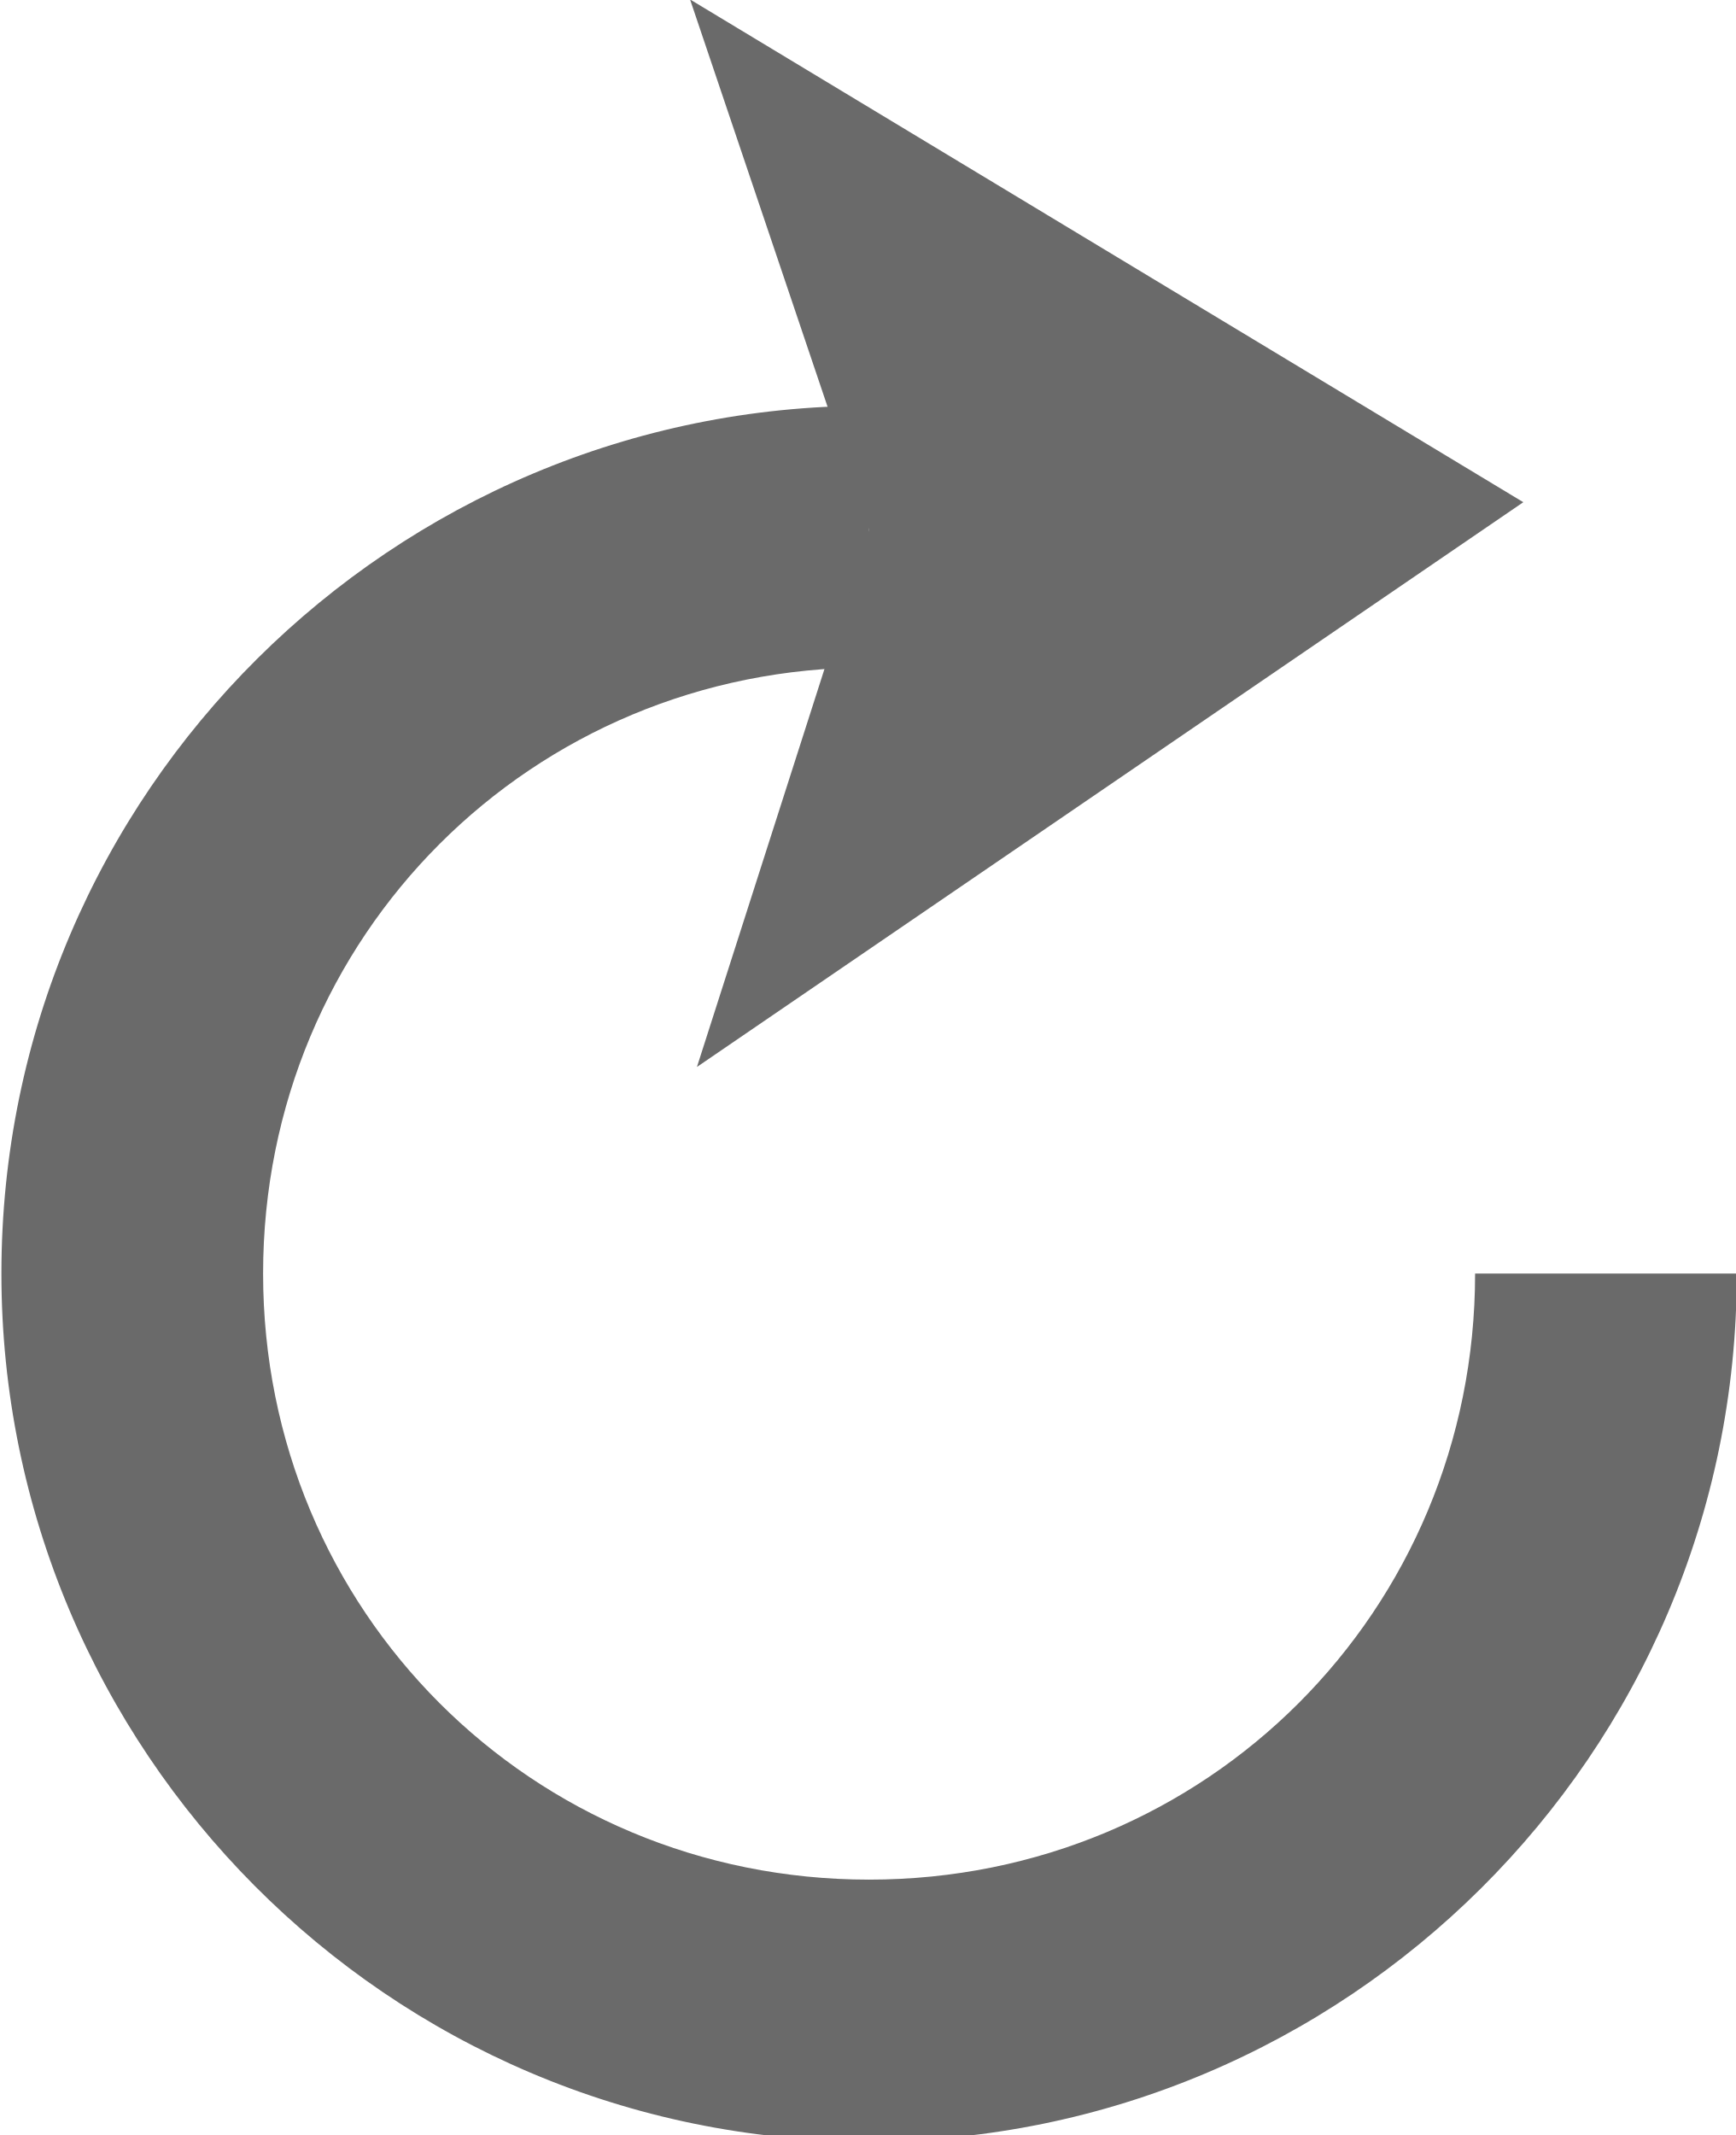
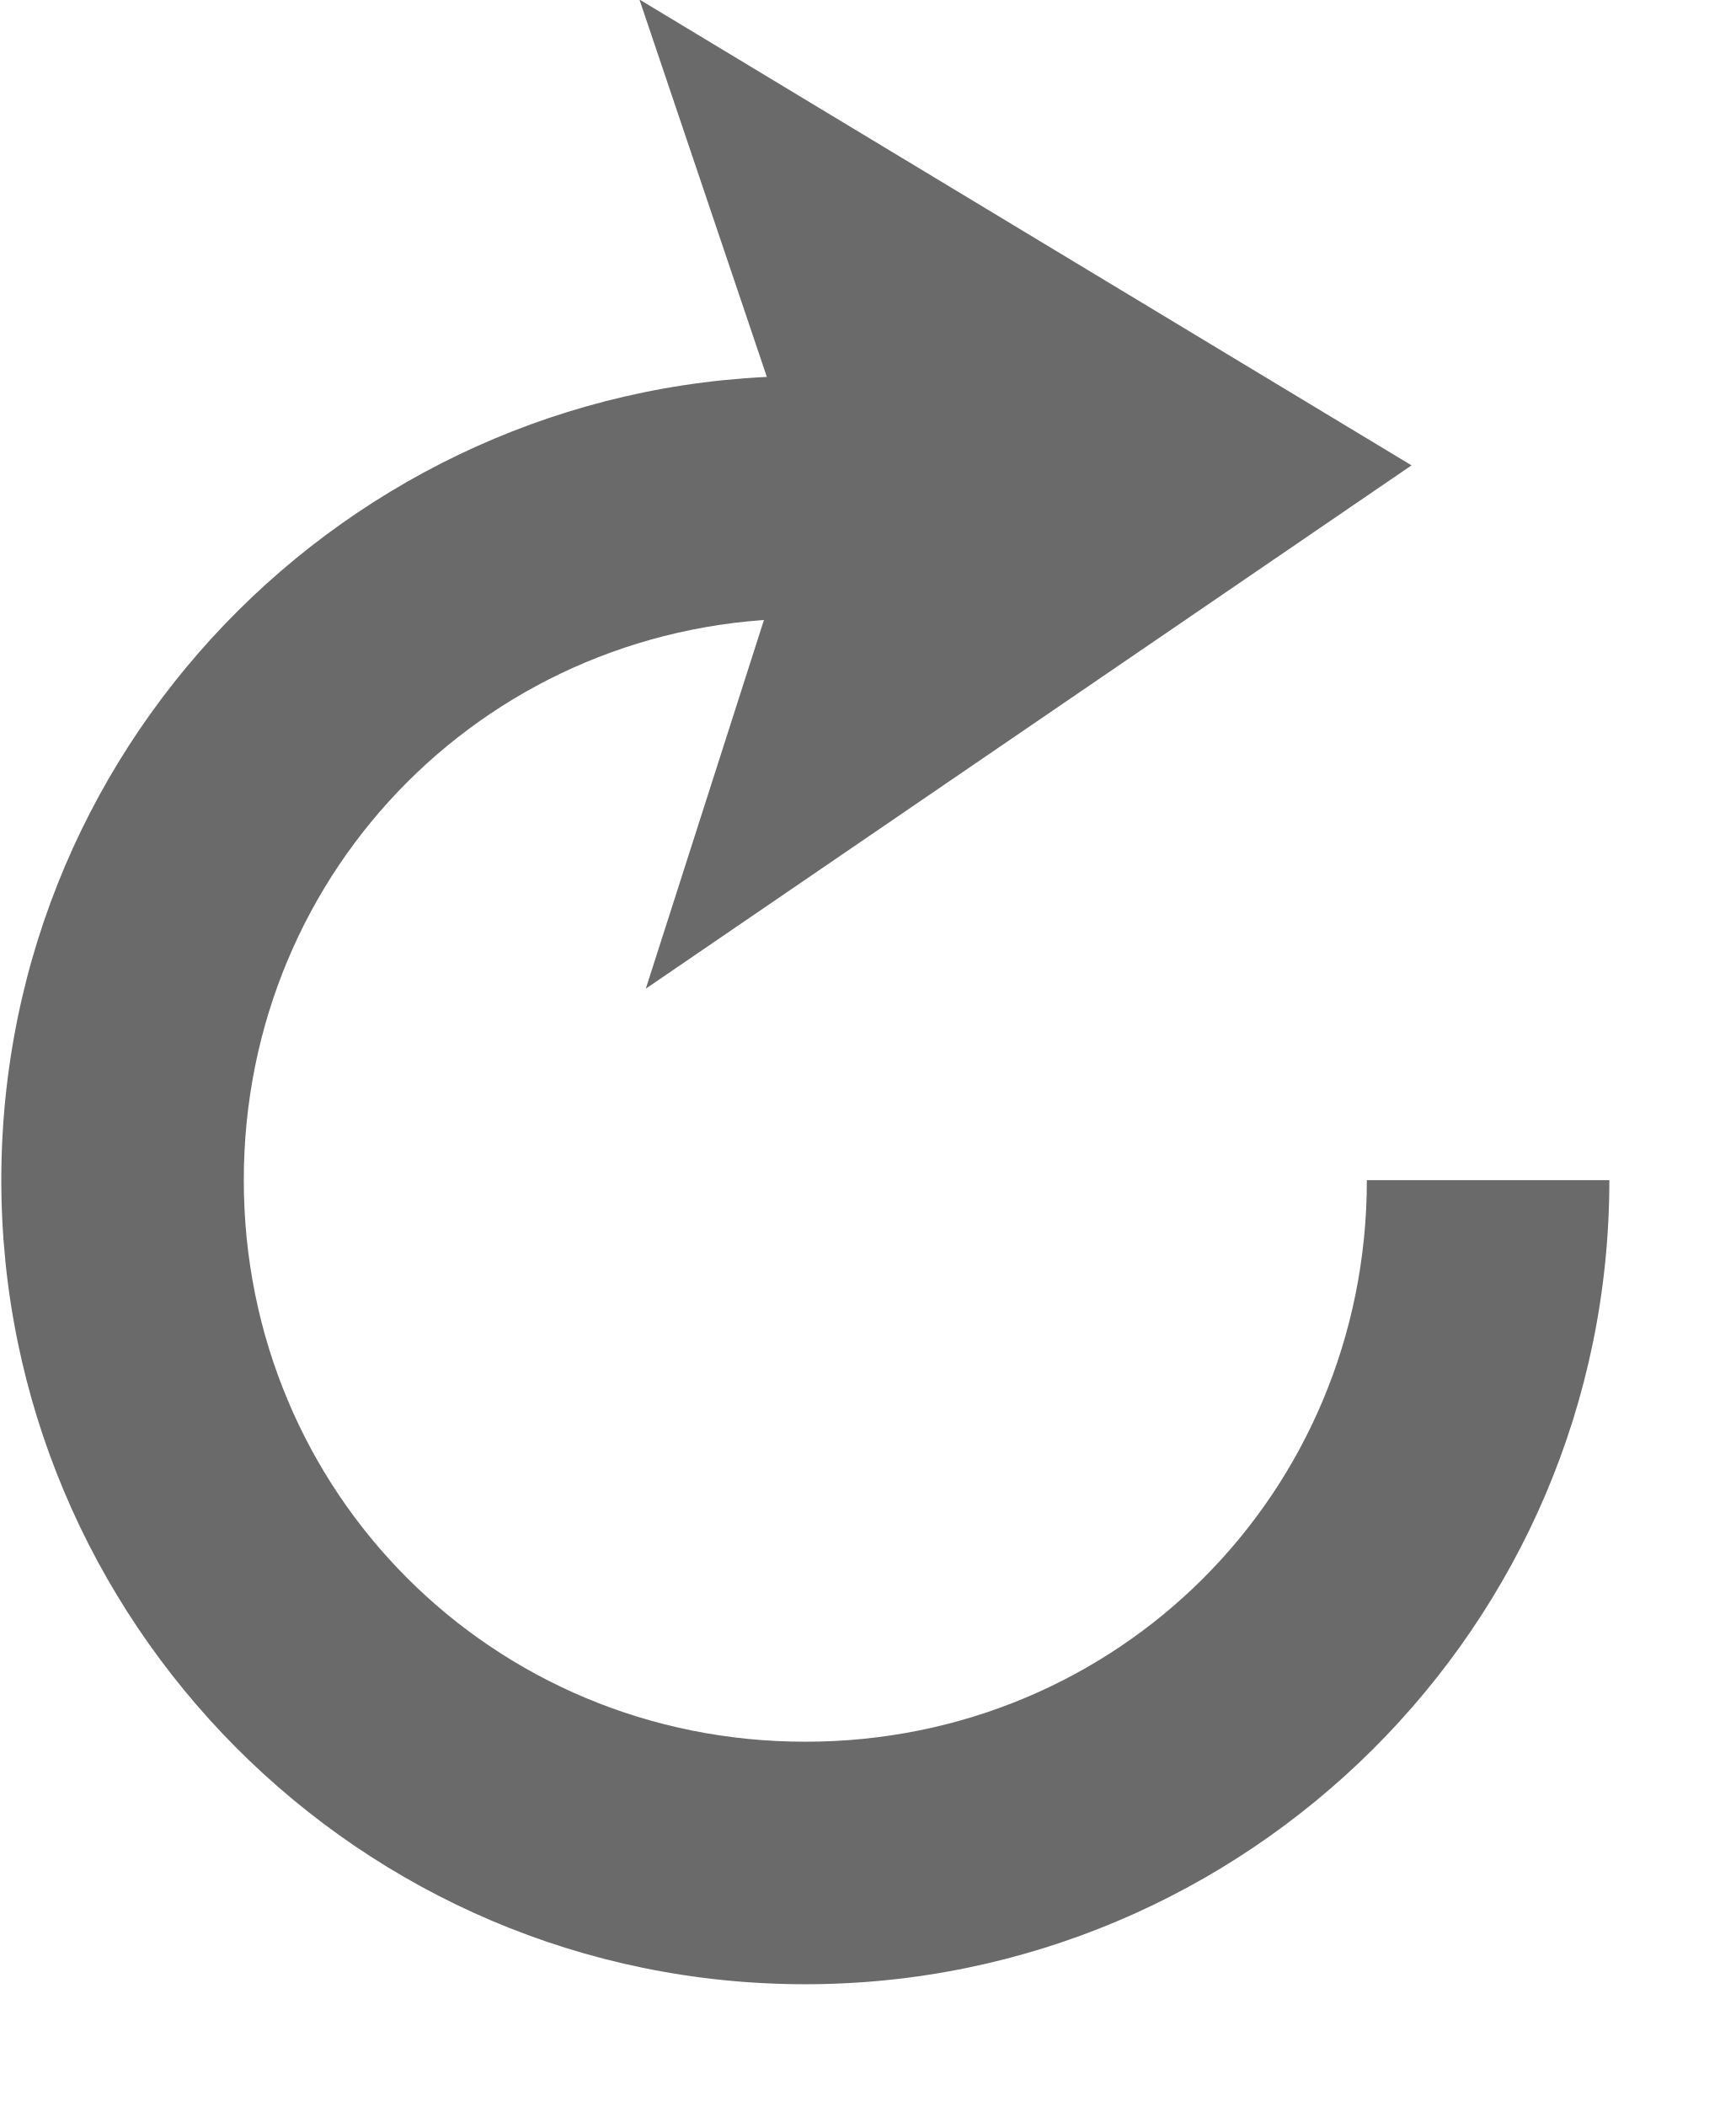
- <svg xmlns="http://www.w3.org/2000/svg" width="25.2" height="31" version="1.1">
+ <svg xmlns="http://www.w3.org/2000/svg" width="27.2" height="33" version="1.1">
  <style>.s0{fill:#6a6a6a;}</style>
  <g transform="translate(-371.4795,-661.108)">
    <path d="m384.1 667c-6.9 0-12.6 5.6-12.6 12.6 0 6.9 5.6 12.6 12.6 12.6 6.9 0 12.6-5.6 12.6-12.6l-3.8 0c0 4.9-3.9 8.8-8.8 8.8-4.9 0-8.8-3.9-8.8-8.8 0-4.9 3.9-8.8 8.8-8.8 0 0 00 0 0l0-3.8c000 00 0z" style="-inkscape-font-specification:Sans;baseline-shift:baseline;block-progression:tb;direction:ltr;fill:#6a6a6a;font-family:Sans;font-size:medium;letter-spacing:normal;line-height:normal;text-align:start;text-anchor:start;text-decoration:none;text-indent:0;text-transform:none;word-spacing:normal;writing-mode:lr-tb" />
    <path d="m381.5 661.1 12.1 7.3-12 8.2 2.5-7.8z" fill="#6a6a6a" />
  </g>
</svg>
